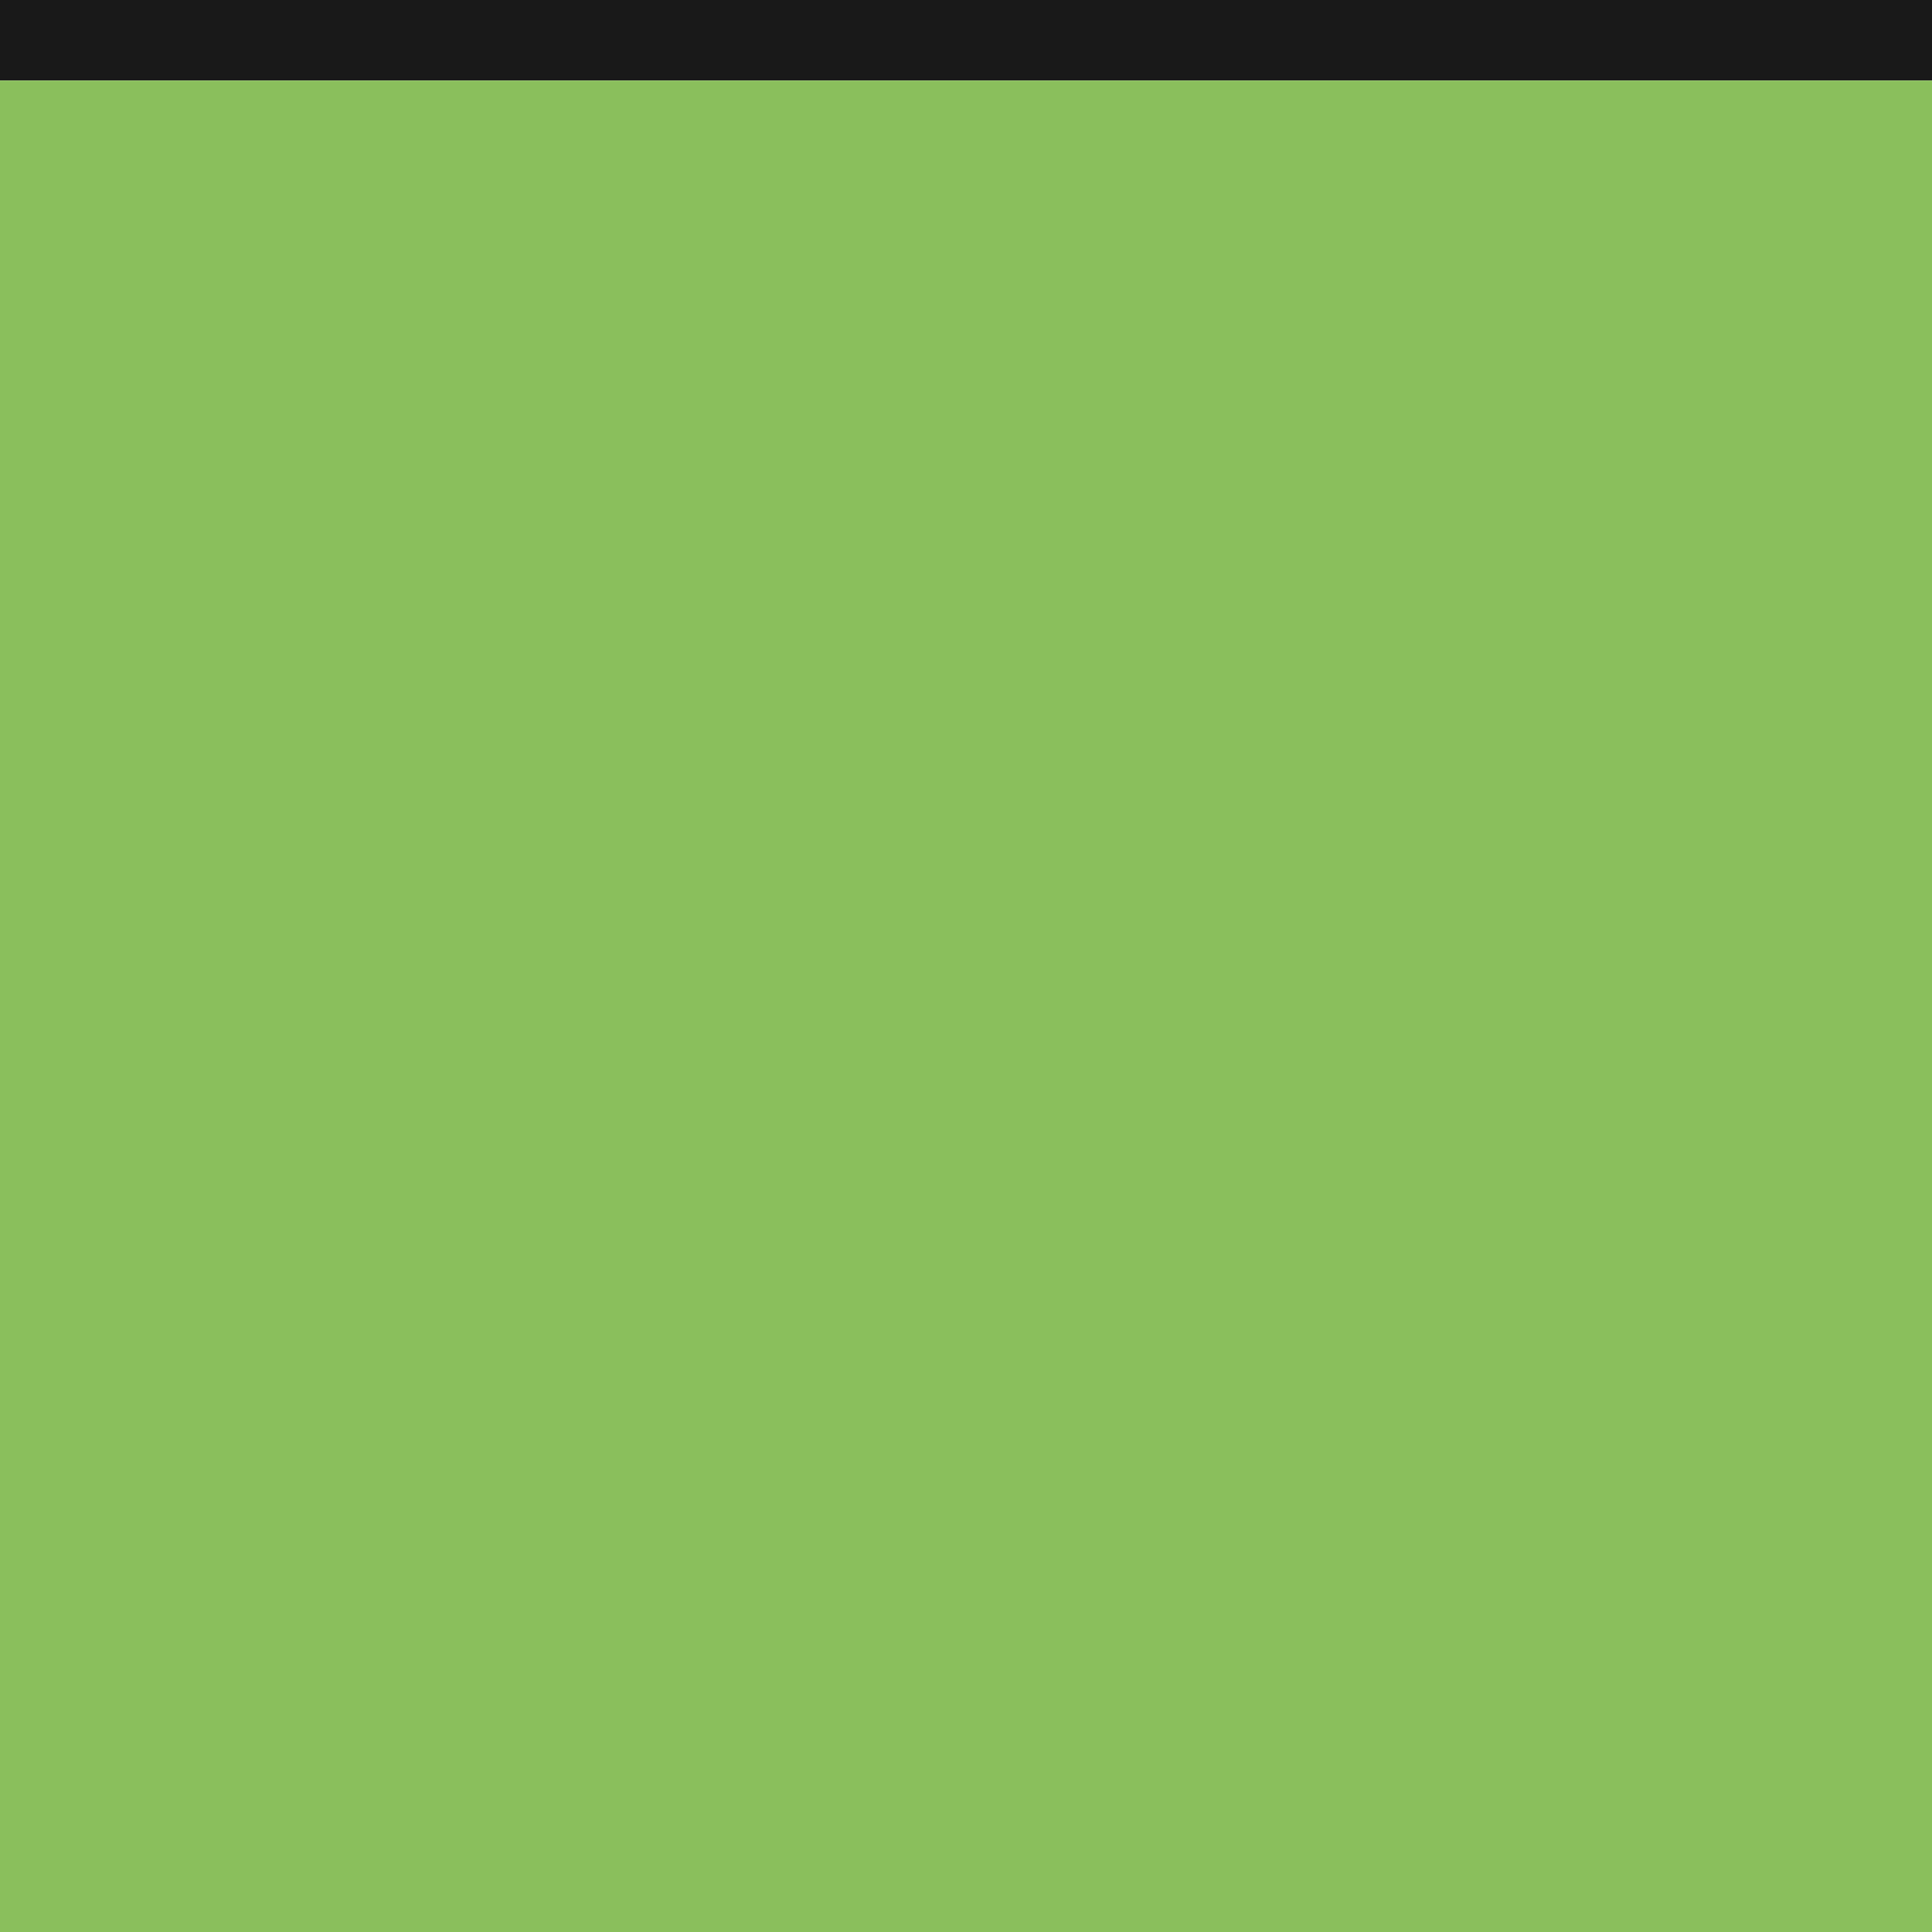
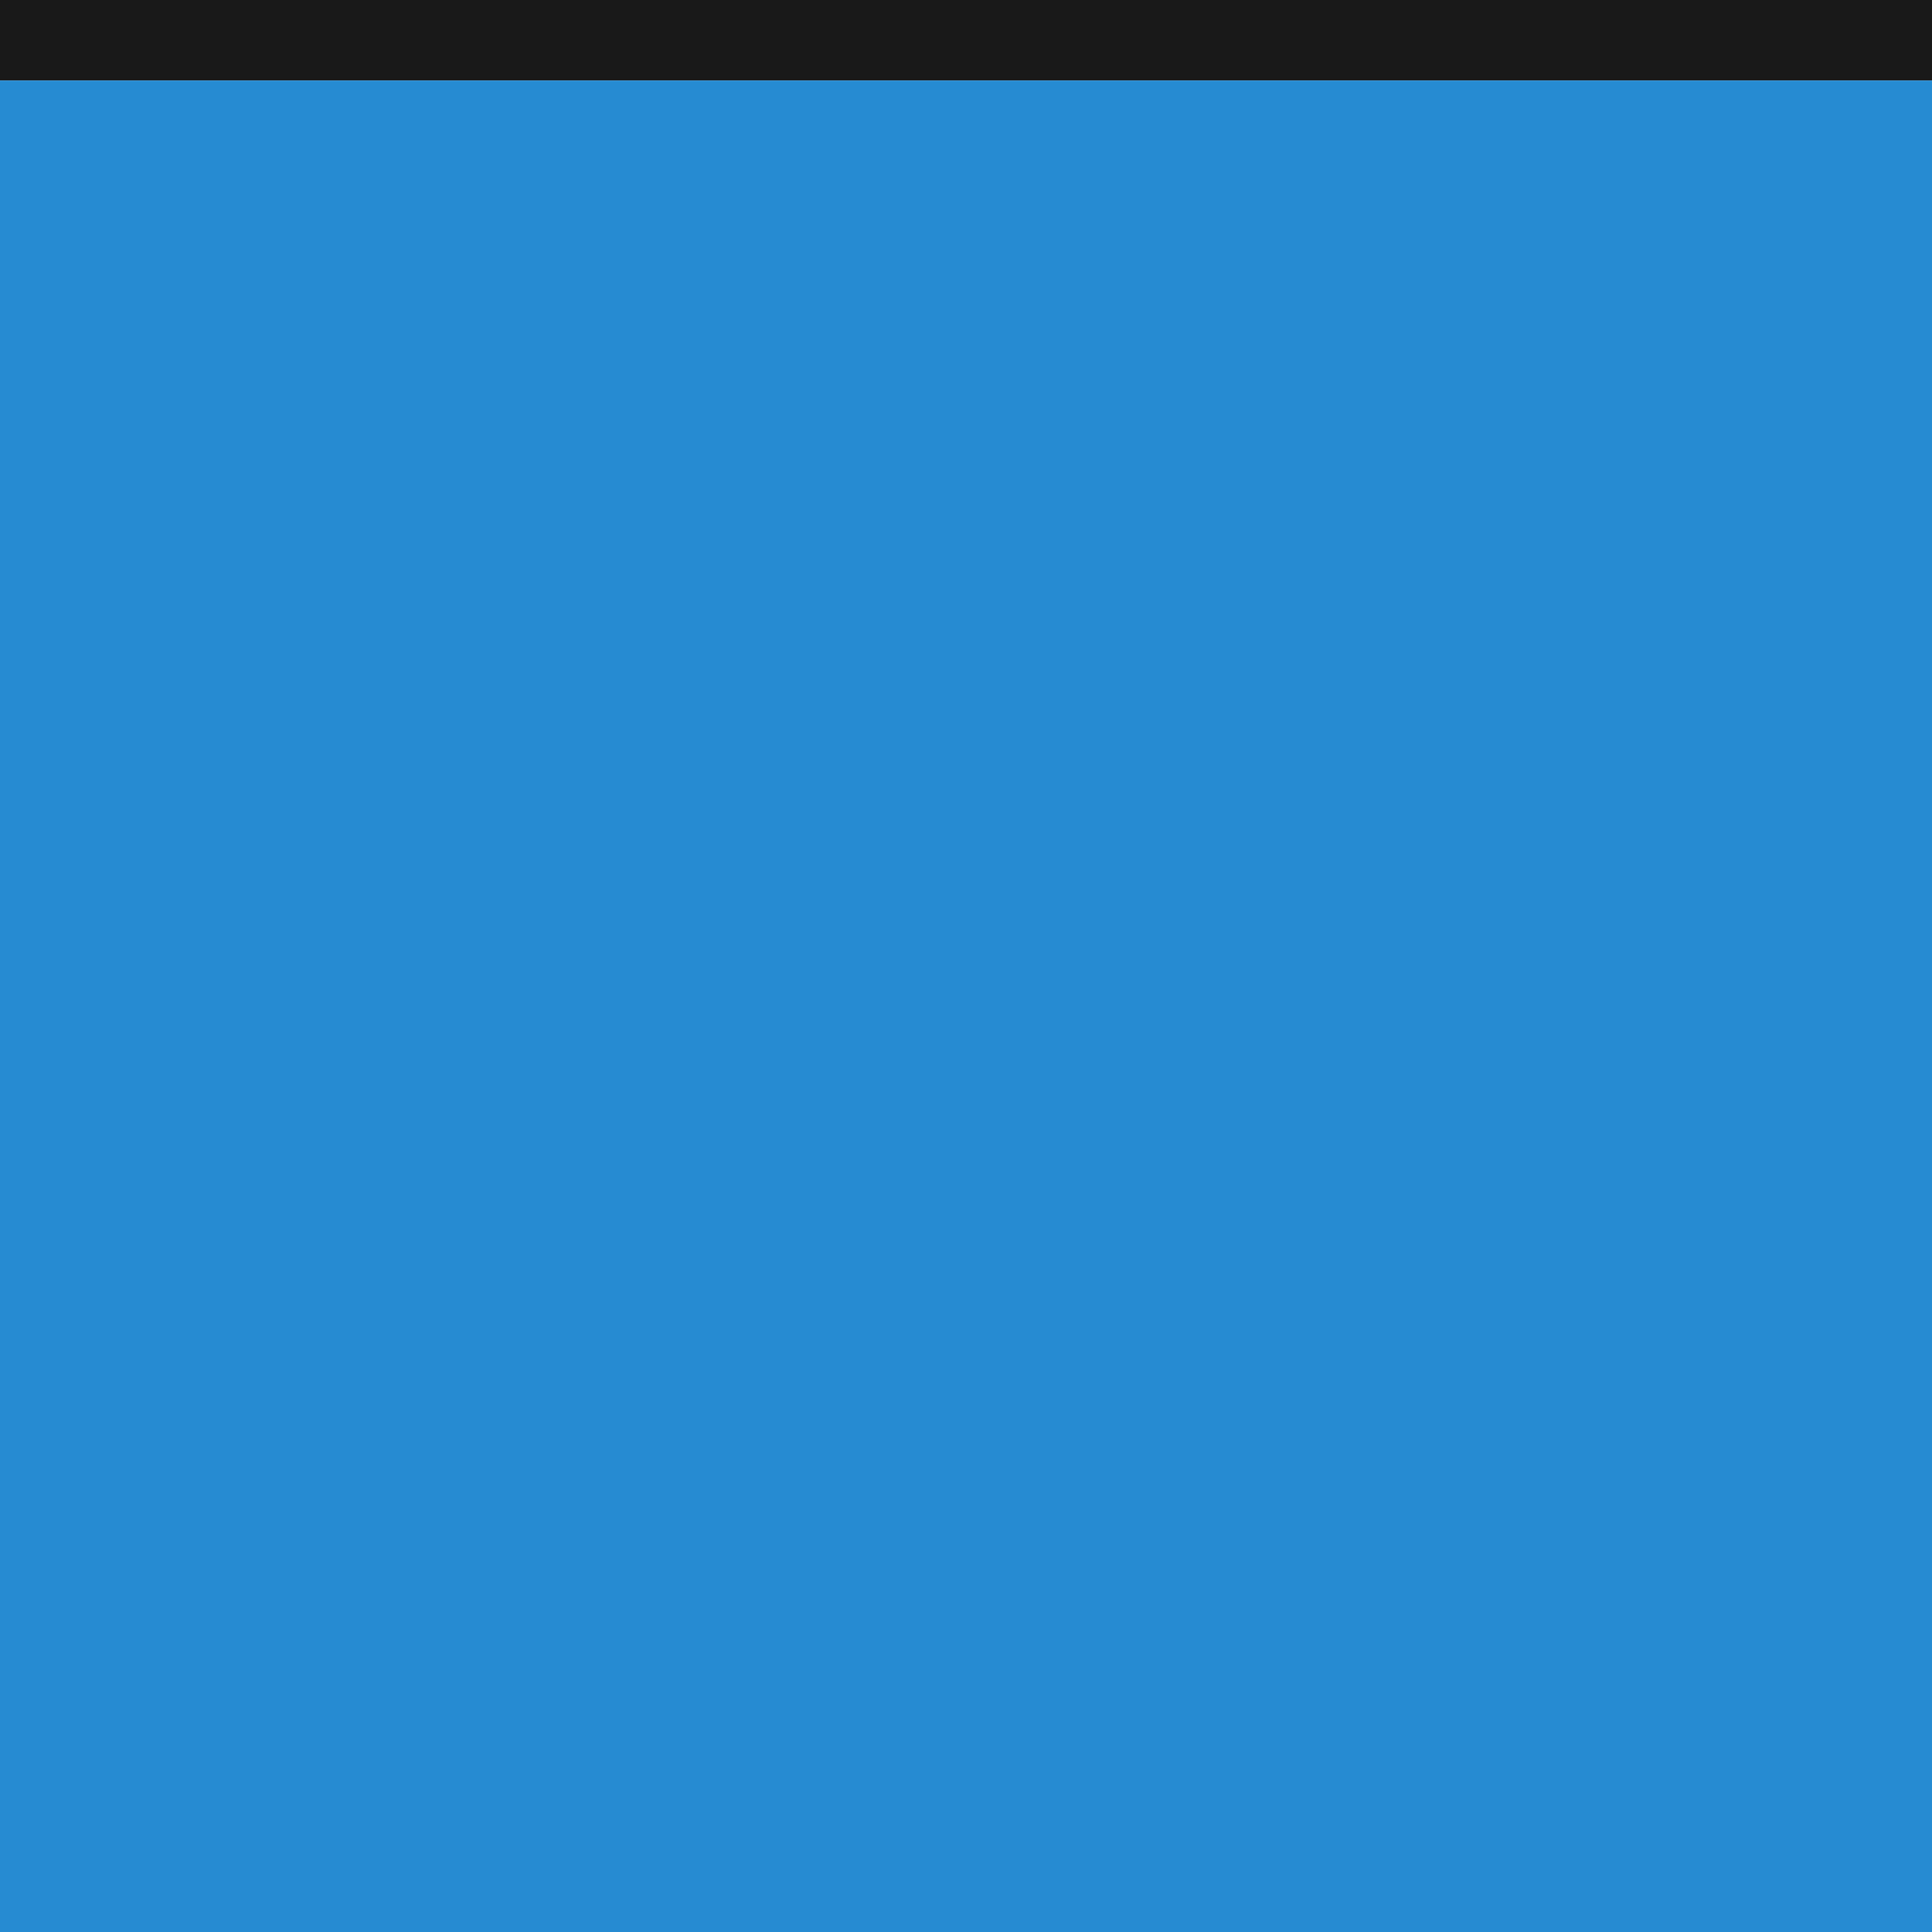
<svg xmlns="http://www.w3.org/2000/svg" width="24" height="24" id="svg11300" version="1.0" style="display:inline;enable-background:new">
  <defs id="defs3" />
  <g style="display:inline" id="layer1" transform="translate(0,-276)">
    <path style="opacity:0.9;fill:#000000;fill-opacity:1;stroke:none" d="M 0 0 L 0 1 L 24 1 L 24 0 L 0 0 z " transform="translate(0,276)" id="rect6874" />
-     <rect y="277" x="0" height="23" width="24" id="rect5315-1" style="opacity:1;fill:#8abf5c;fill-opacity:1;stroke:none" />
+     <rect y="277" x="0" height="23" width="24" id="rect5315-1" style="opacity:1;fill:#268bd2;fill-opacity:1;stroke:none" />
  </g>
</svg>
